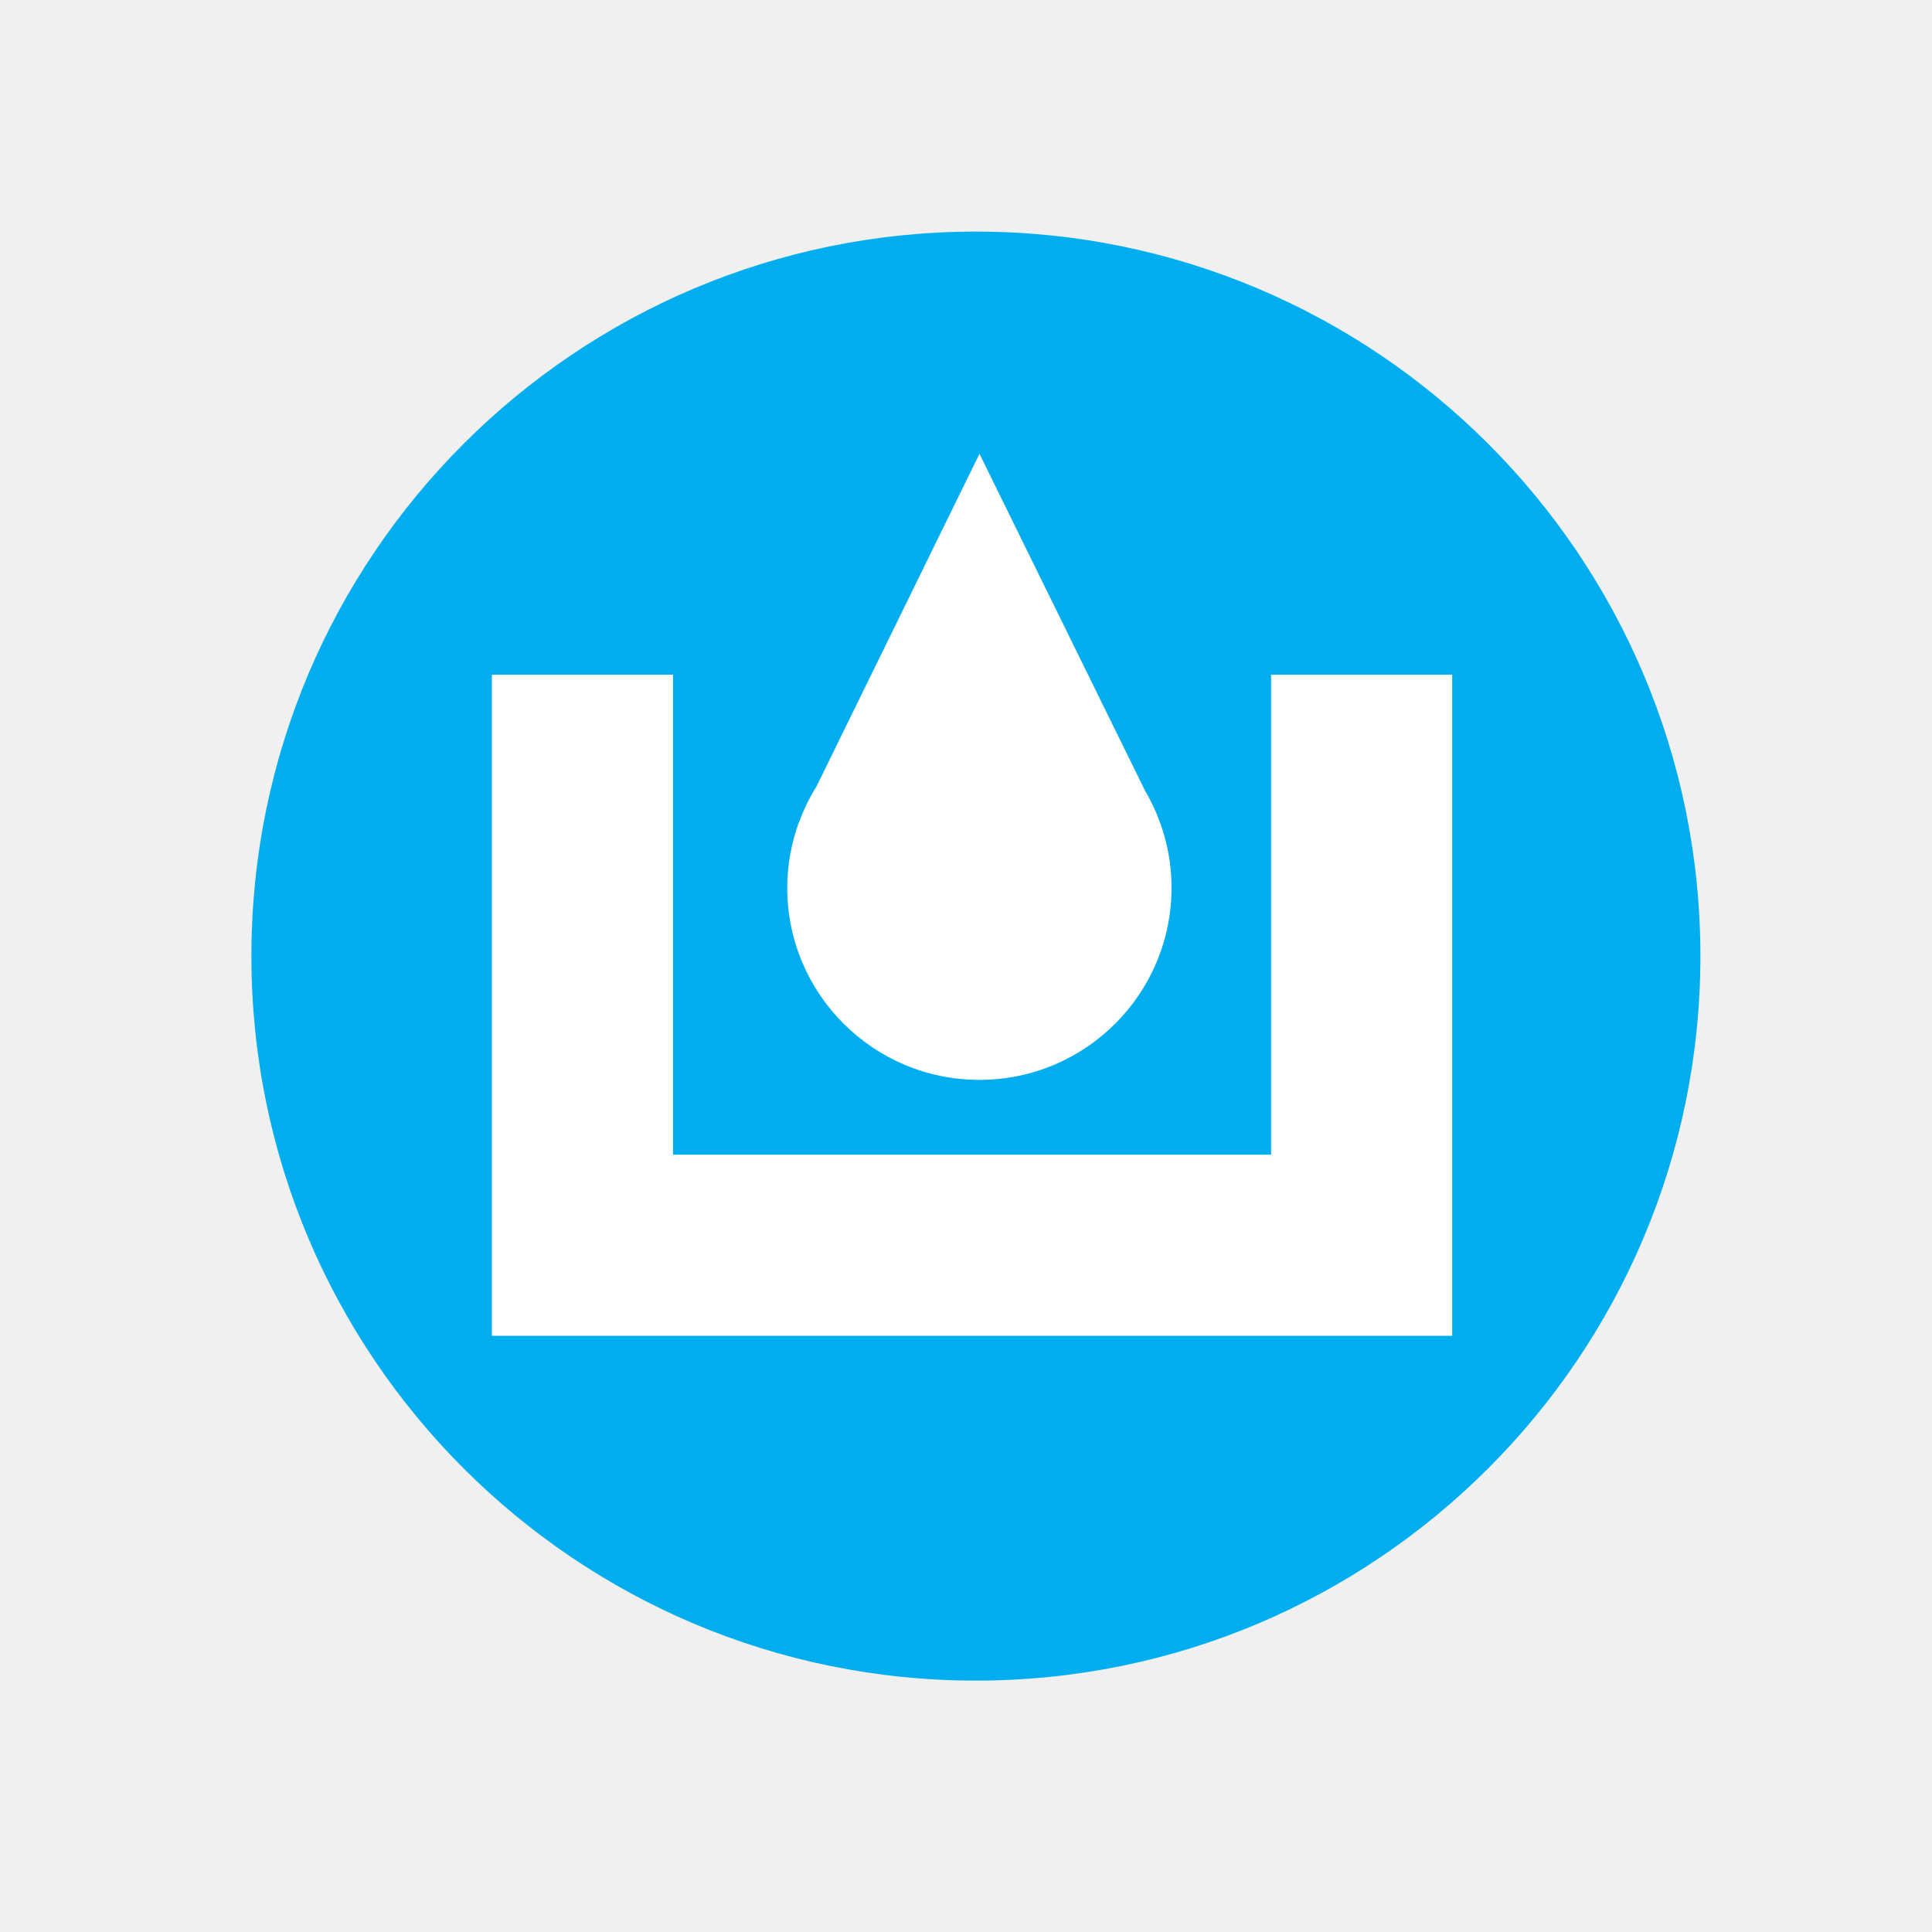
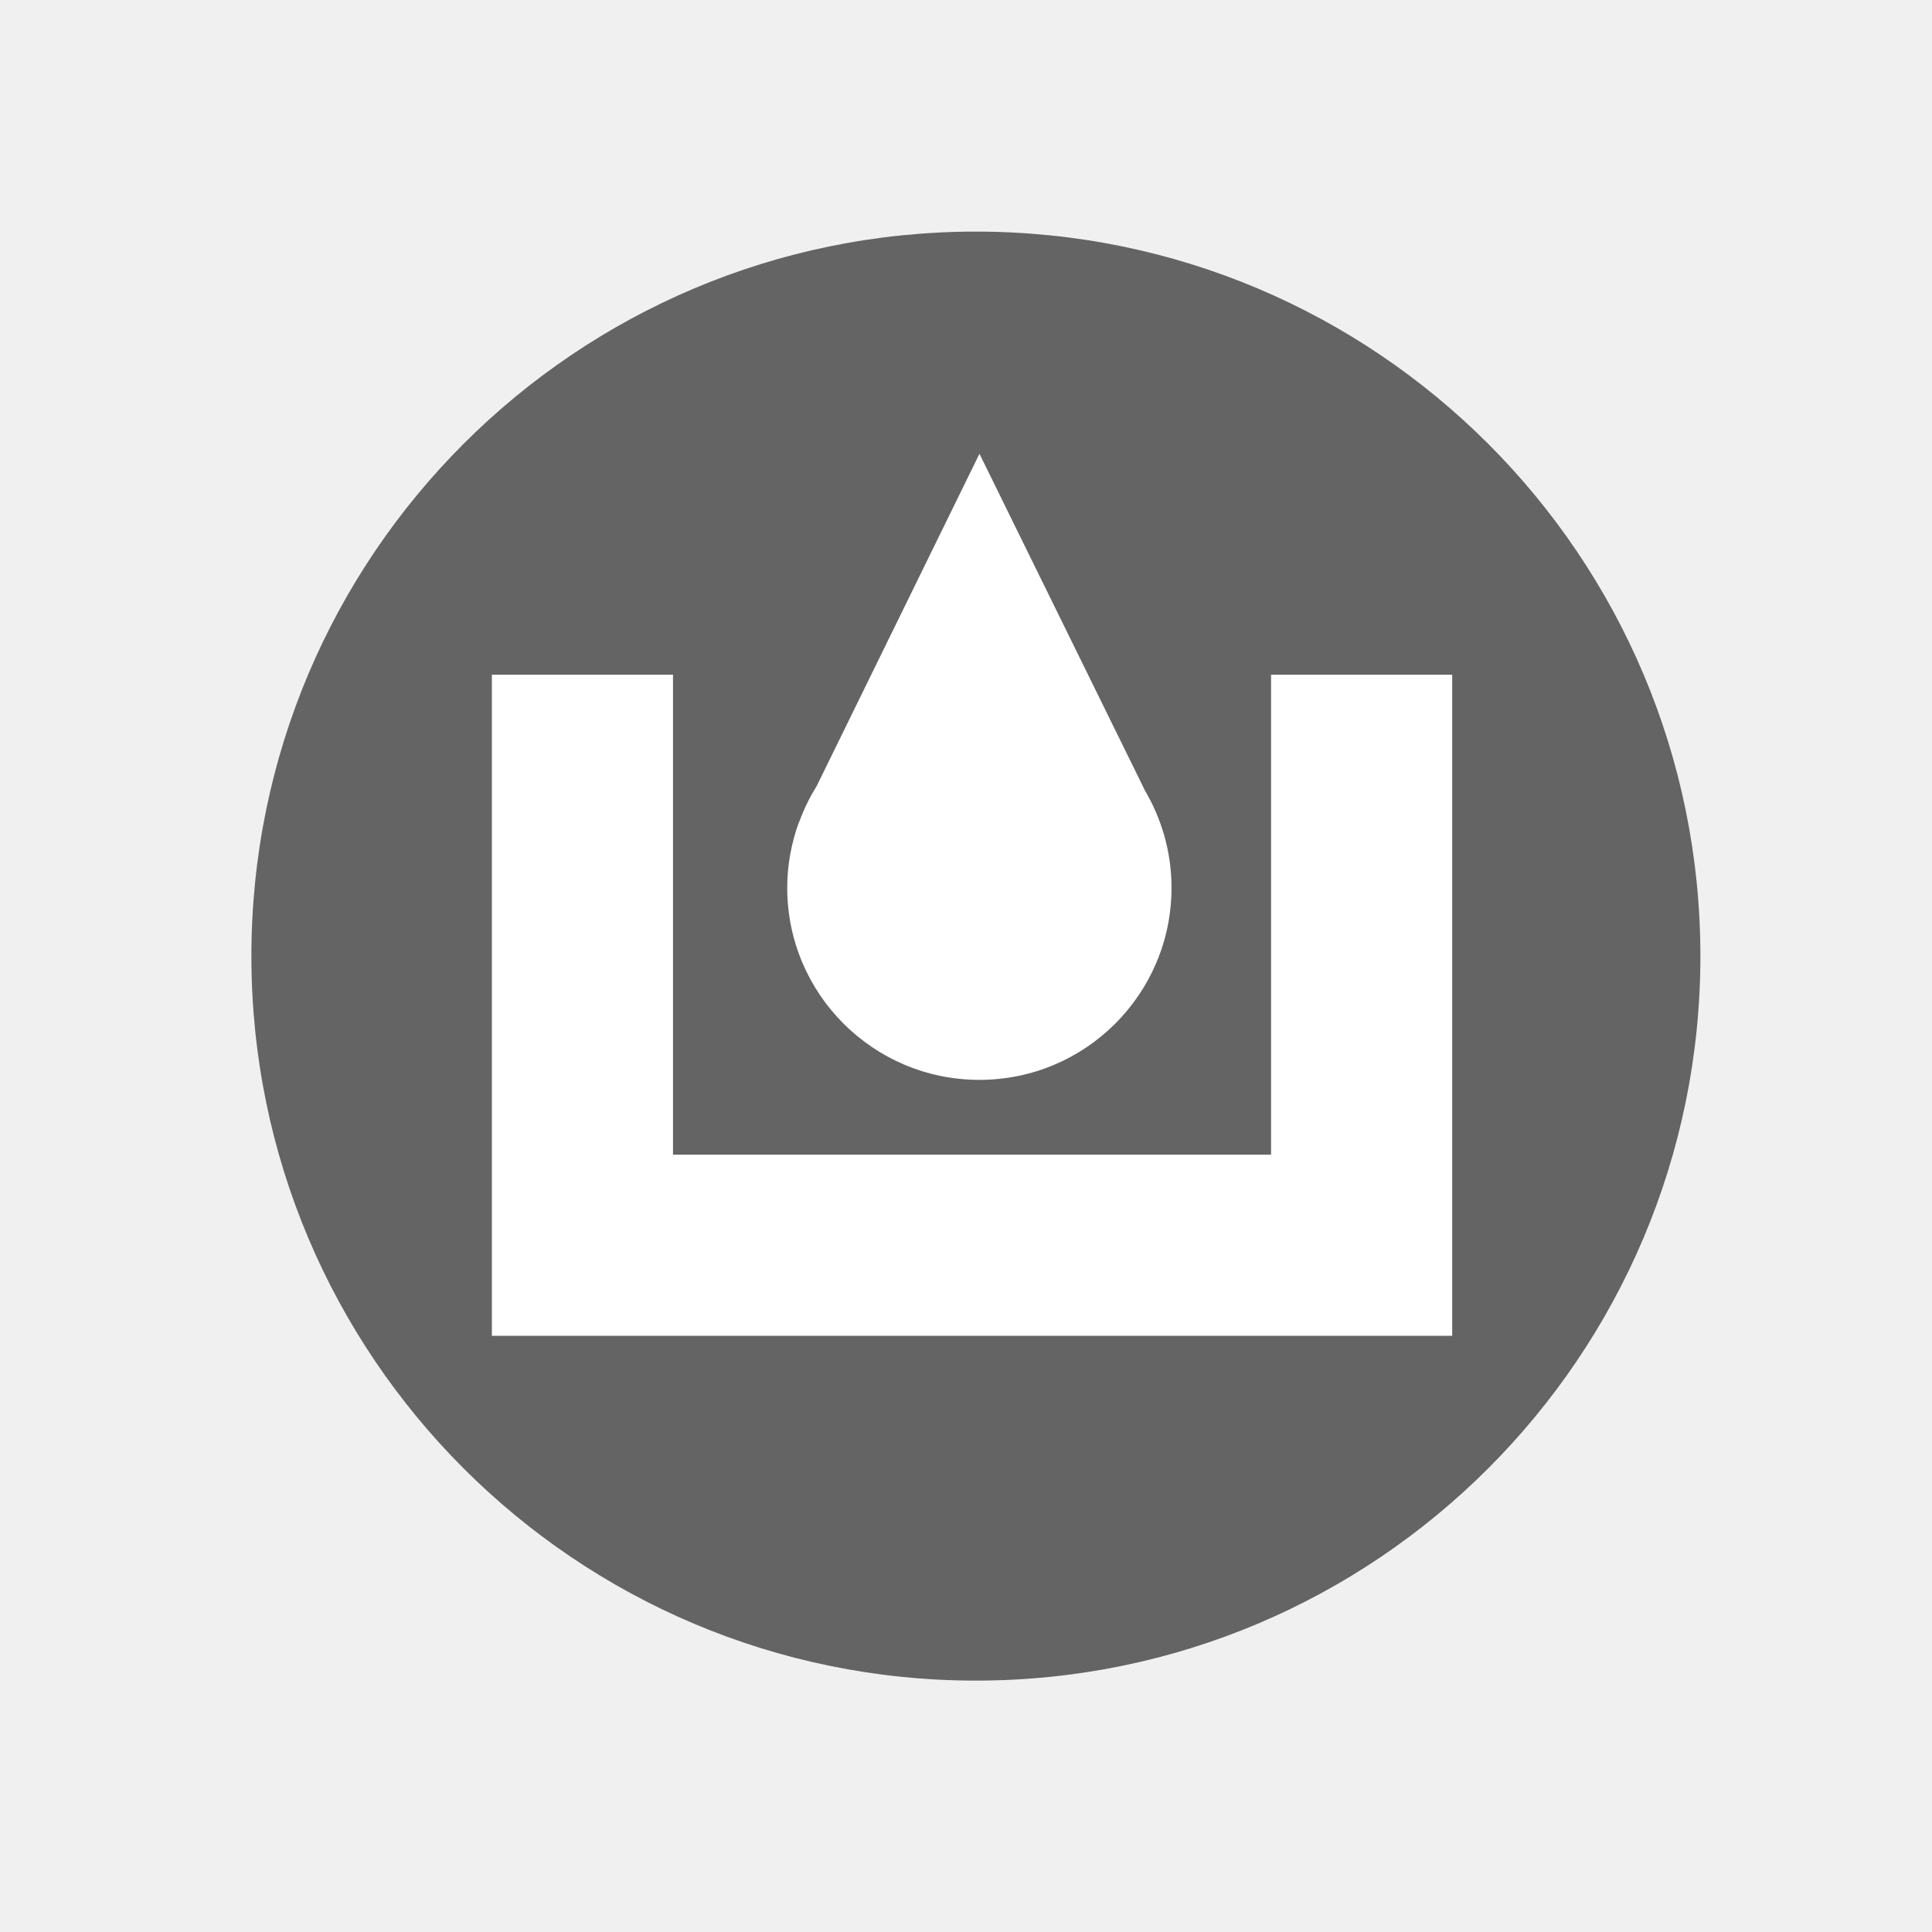
<svg xmlns="http://www.w3.org/2000/svg" width="32px" height="32px" id="svg3564" version="1.1">
  <defs id="defs3566" />
  <g id="layer1">
-     <circle transform="translate(-17.81912,-9.265885)" style="fill:#00aeef" cx="33.983" cy="25.102" r="12" id="circle3143" />
+     <circle transform="translate(-17.81912,-9.265885)" style="fill:#646464" cx="33.983" cy="25.102" r="12" id="circle3143" />
    <g transform="translate(-17.81912,-9.265885)" id="g3147">
      <polygon style="fill:#ffffff" points="38.872,20.441 41.872,20.441 41.872,31.391 25.966,31.391 25.966,20.441 28.966,20.441 28.966,28.391 38.872,28.391 " id="polygon3149" />
    </g>
    <path style="fill:#ffffff" d="m 13.23,13.62 h 0.002 c -0.123,0.34 -0.193,0.703 -0.193,1.084 0,1.758 1.425,3.182 3.183,3.182 1.758,0 3.182,-1.424 3.182,-3.182 0,-0.595 -0.165,-1.148 -0.449,-1.625 h 0.002 l -2.734,-5.563 -2.698,5.507 c -0.114,0.182 -0.209,0.377 -0.284,0.581 l -0.011,0.016 z" id="path3151" />
  </g>
</svg>
